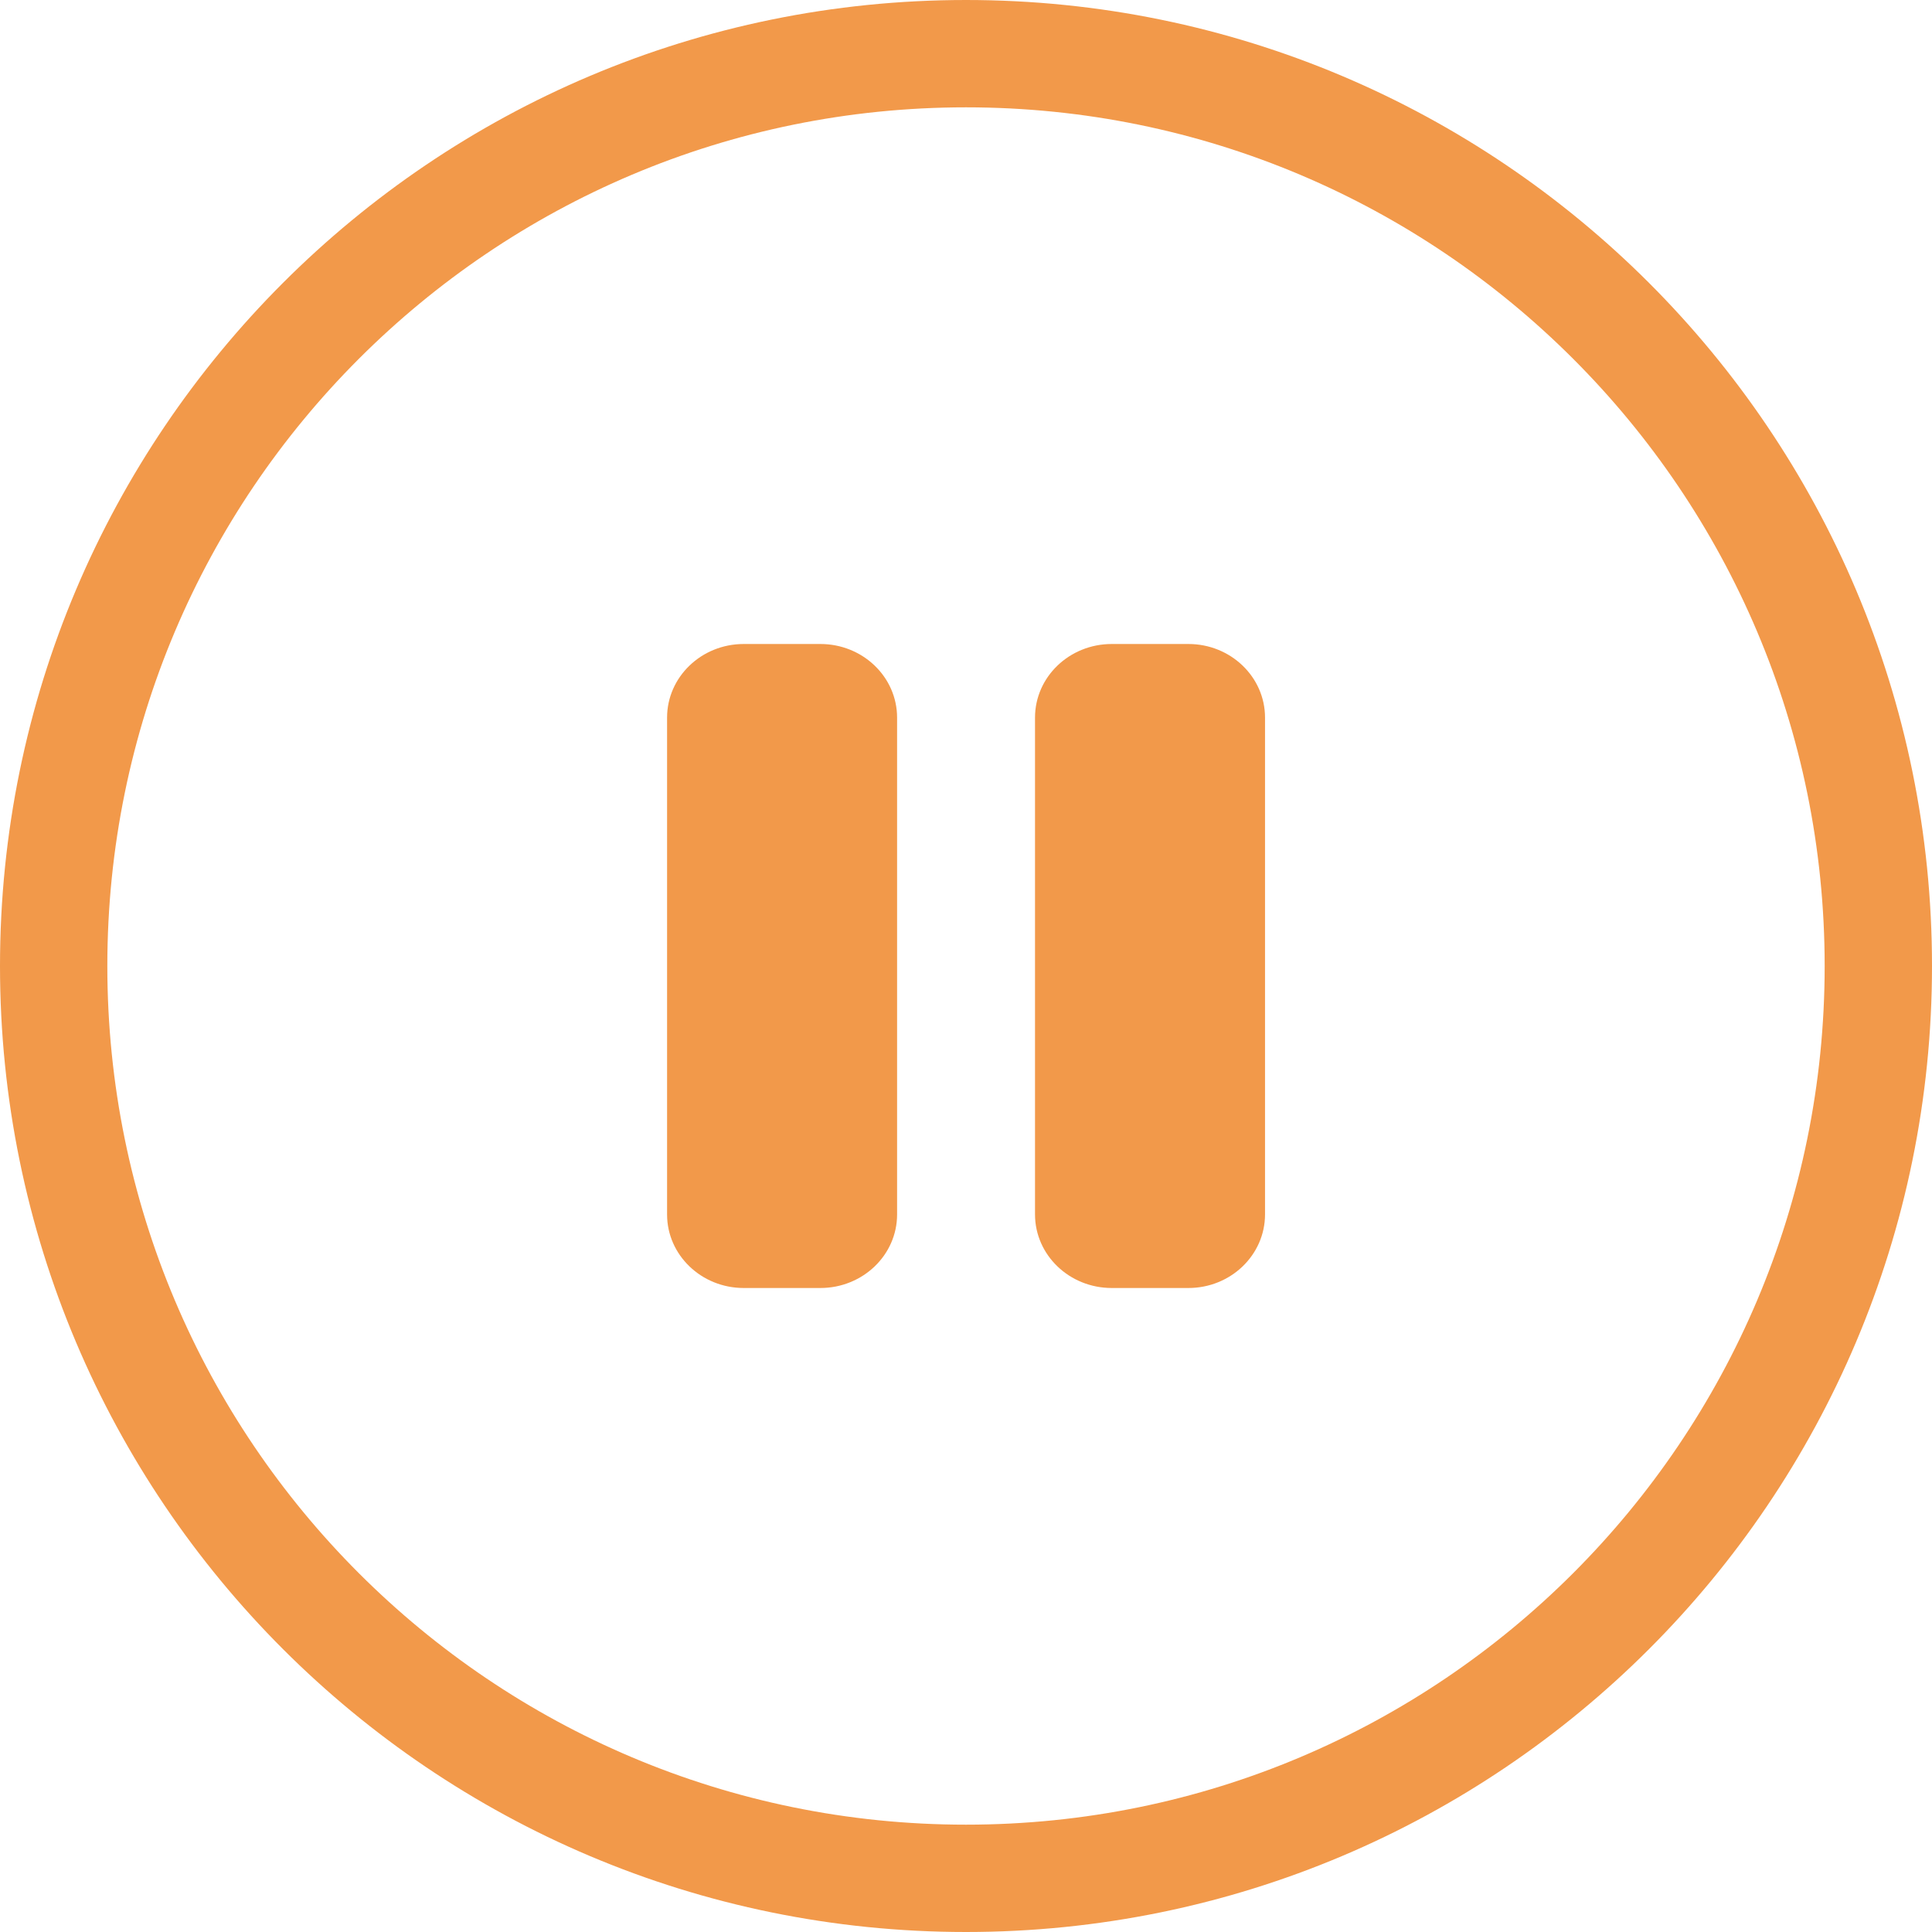
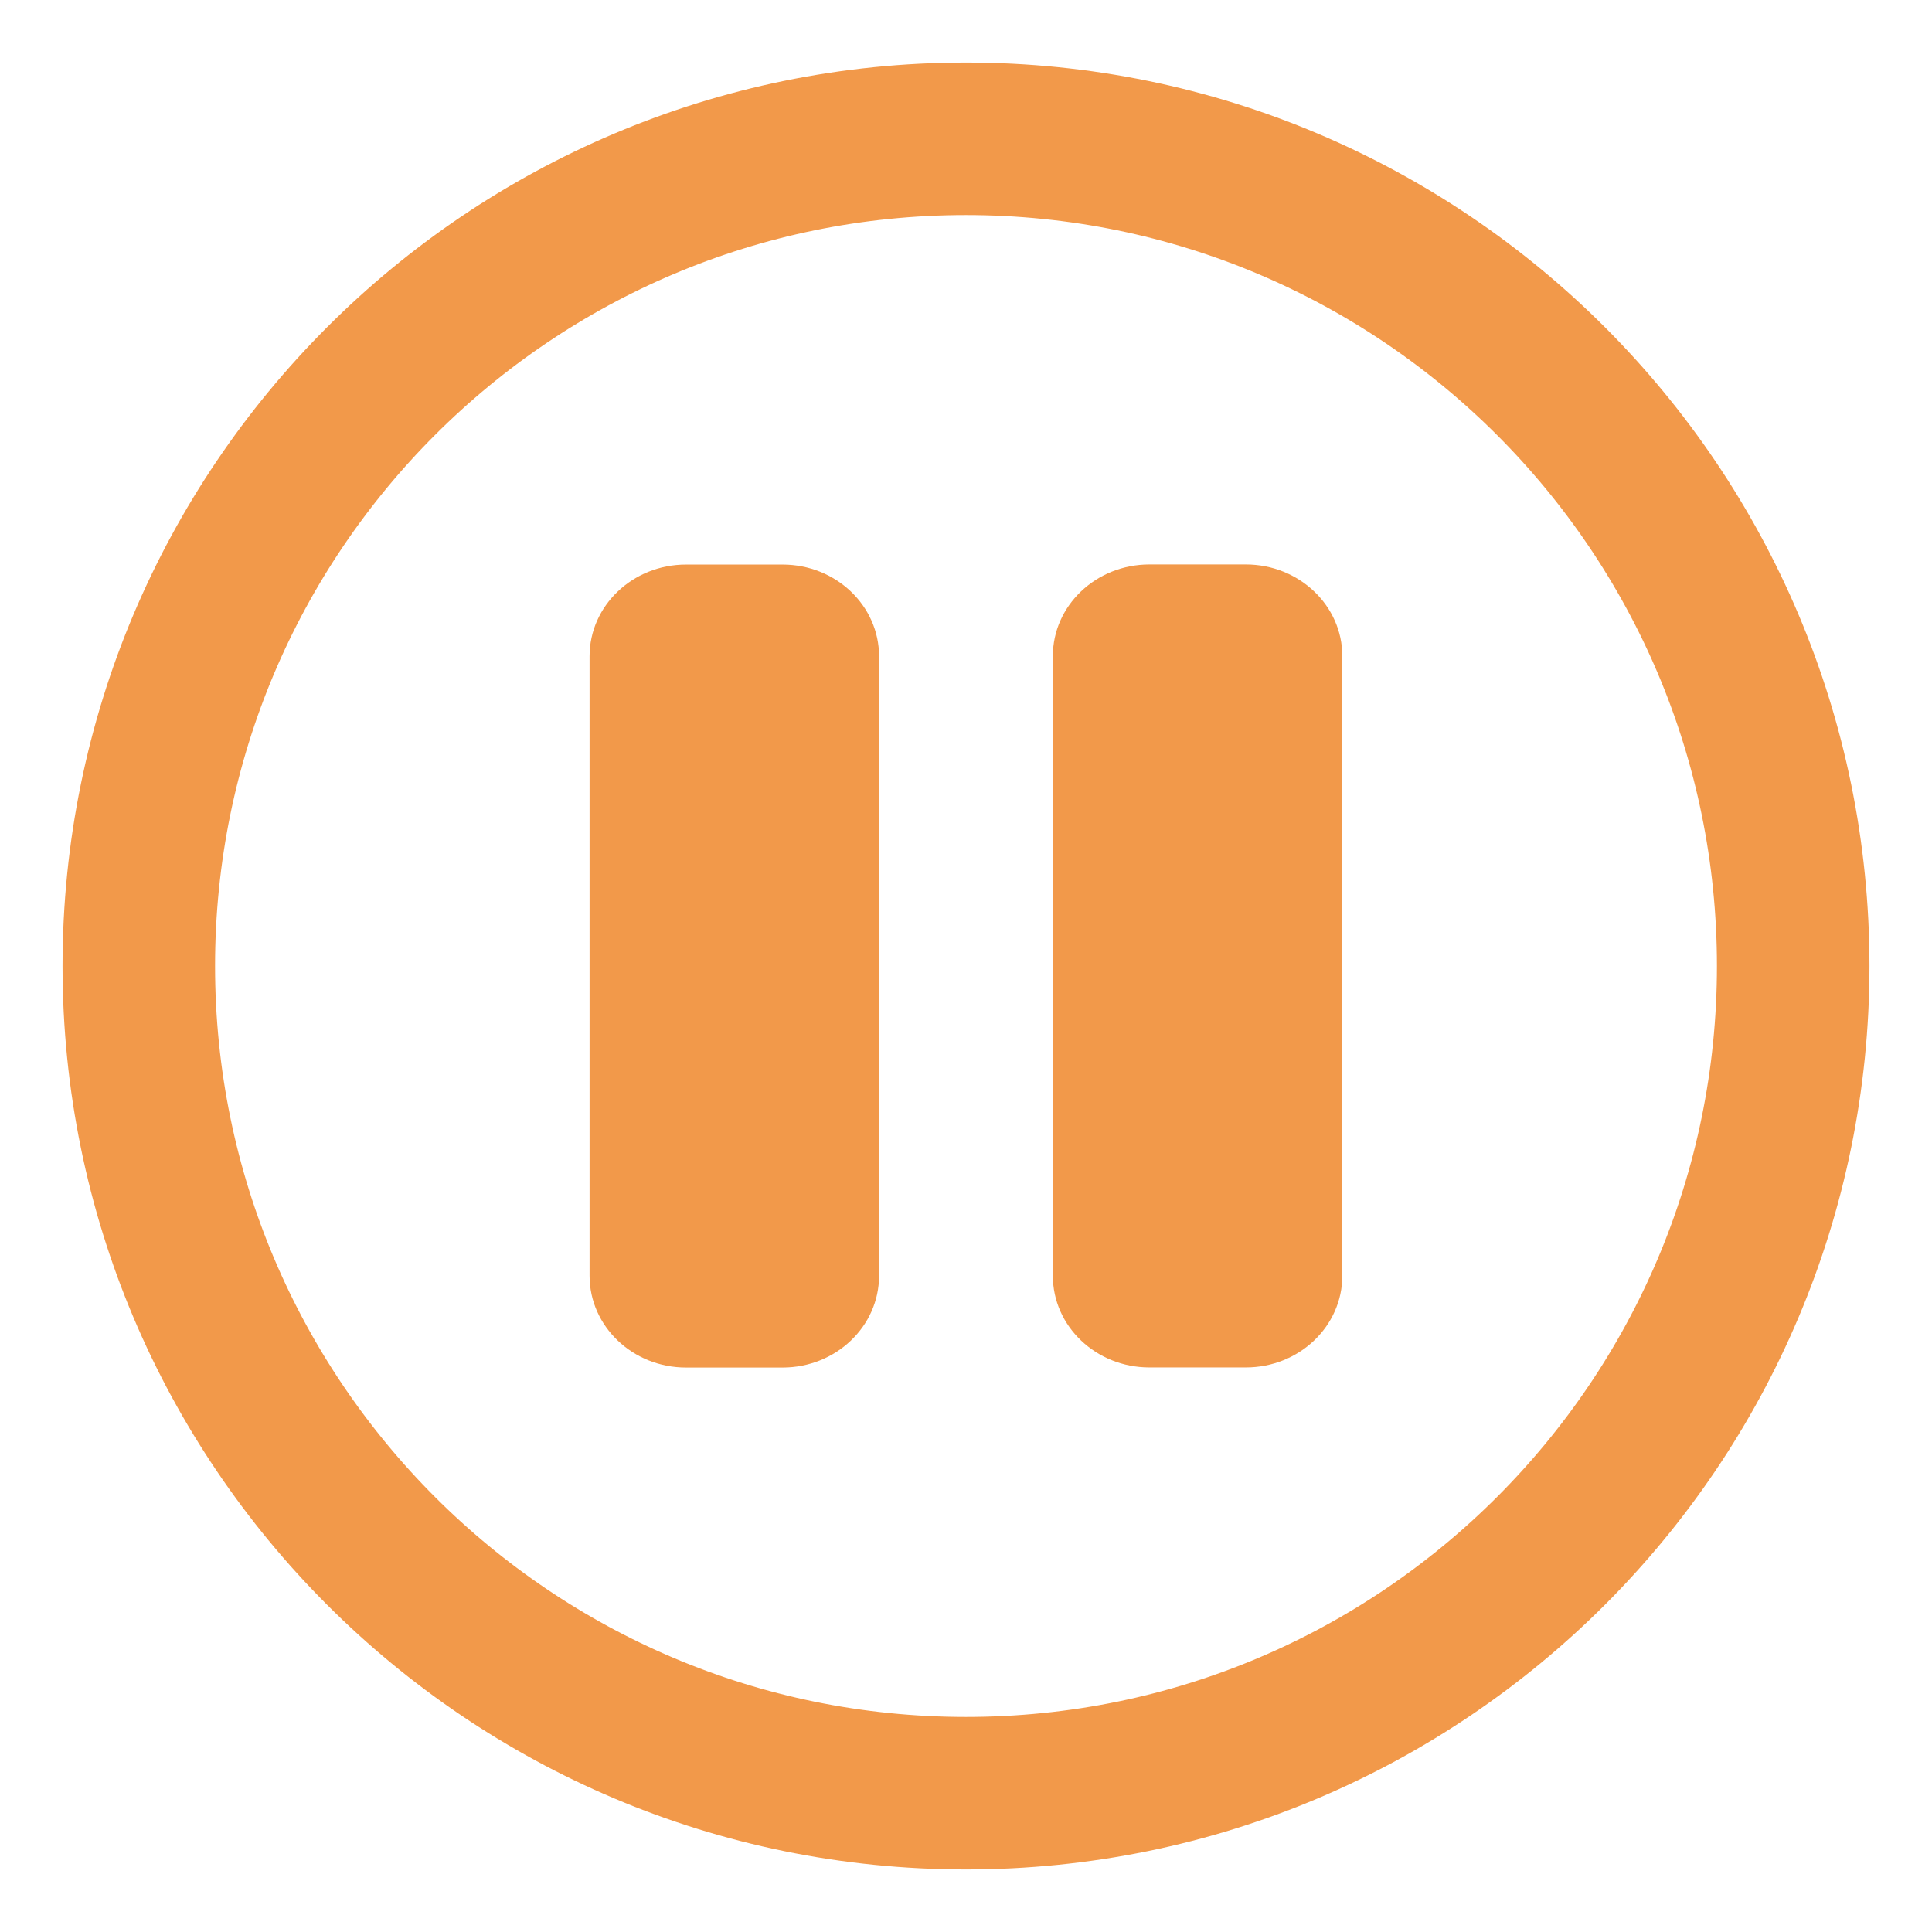
- <svg xmlns="http://www.w3.org/2000/svg" width="18" height="18" viewBox="0 0 18 18" fill="none">
-   <path fill-rule="evenodd" clip-rule="evenodd" d="M10.358 6H11.072C11.466 6 11.786 6.307 11.786 6.686V11.314C11.786 11.693 11.466 12 11.072 12H10.358C9.963 12 9.643 11.693 9.643 11.314V6.686C9.643 6.307 9.963 6 10.358 6ZM7.643 6H6.929C6.535 6 6.215 6.307 6.215 6.686V11.315C6.215 11.693 6.535 12 6.929 12H7.643C8.038 12 8.358 11.693 8.358 11.315V6.686C8.358 6.307 8.038 6 7.643 6Z" fill="#F2994A" />
-   <circle cx="9" cy="9" r="8.5" stroke="#F2994A" />
+ <svg xmlns="http://www.w3.org/2000/svg" width="19" height="19" viewBox="0 0 19 19" fill="none">
+   <path fill-rule="evenodd" clip-rule="evenodd" d="M11.304 5.551H12.252C12.776 5.551 13.201 5.955 13.201 6.453V12.545C13.201 13.044 12.776 13.448 12.252 13.448H11.304C10.779 13.448 10.354 13.044 10.354 12.545V6.453C10.354 5.955 10.779 5.551 11.304 5.551ZM7.696 5.552H6.747C6.223 5.552 5.798 5.956 5.798 6.454V12.546C5.798 13.045 6.223 13.449 6.747 13.449H7.696C8.22 13.449 8.645 13.045 8.645 12.546V6.454C8.645 5.956 8.22 5.552 7.696 5.552Z" fill="#F2994A" />
+   <circle cx="9.5" cy="9.5" r="8.135" stroke="#F2994A" stroke-width="1.5" />
</svg>
